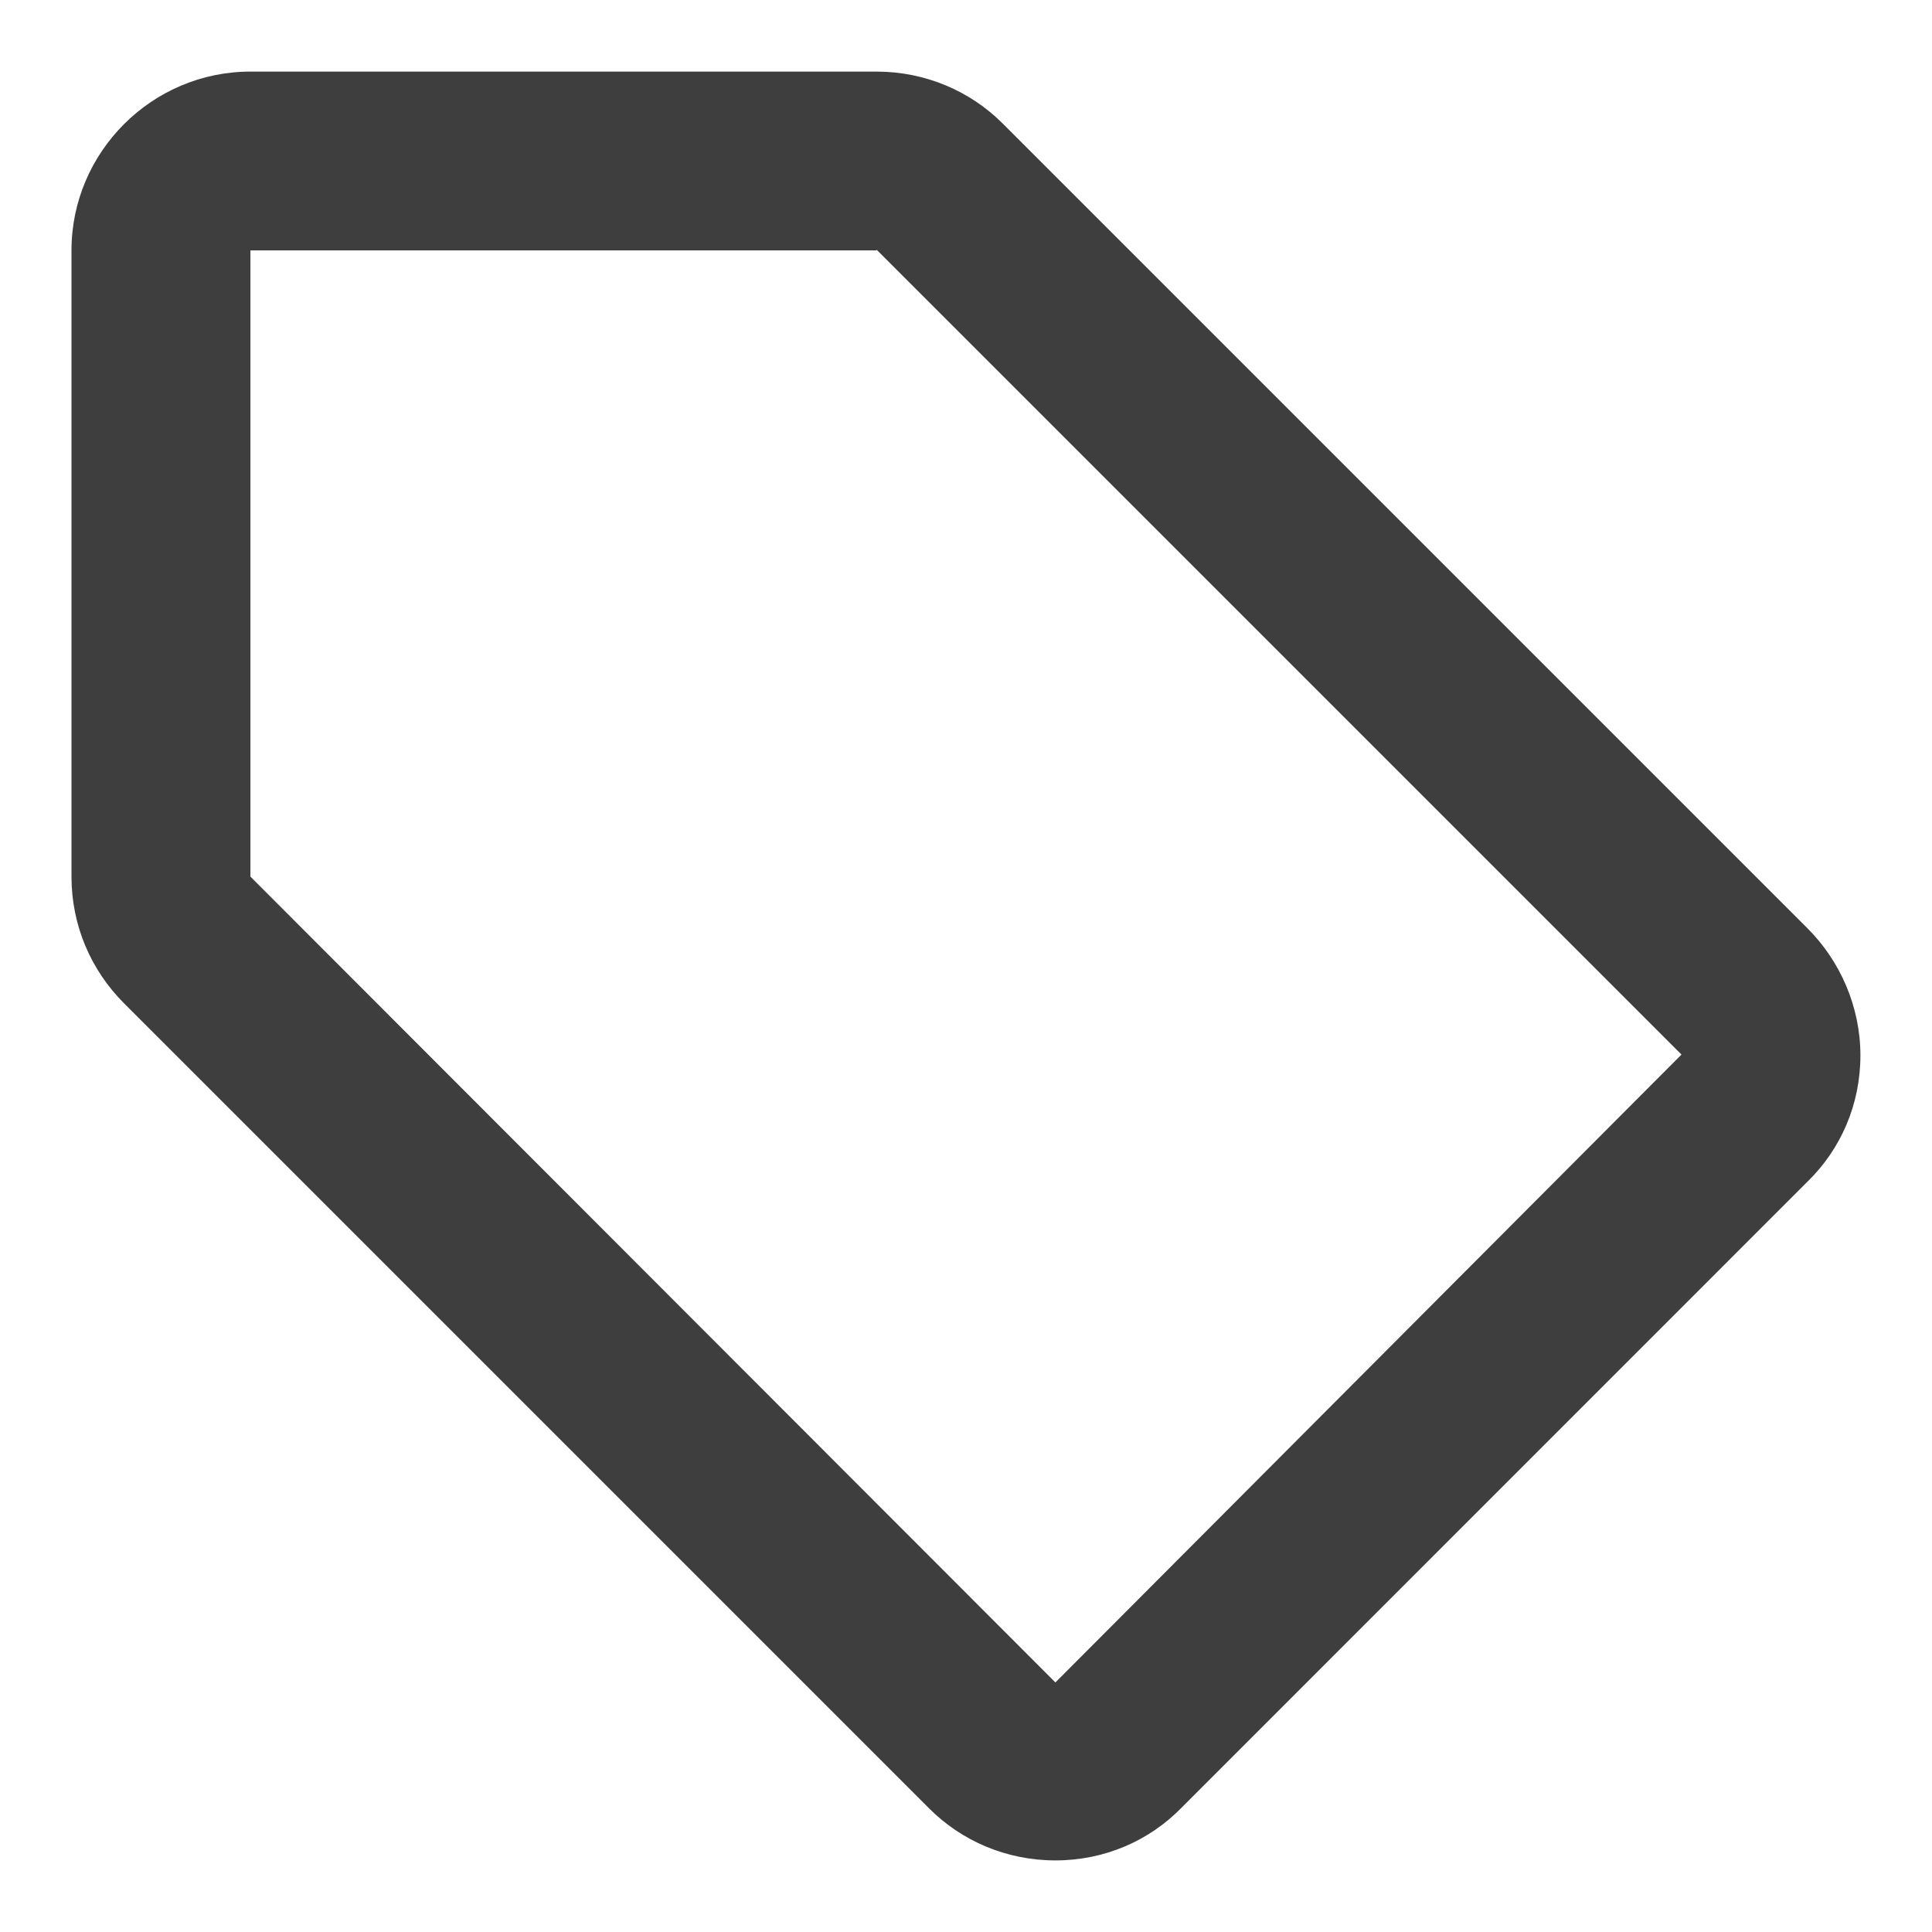
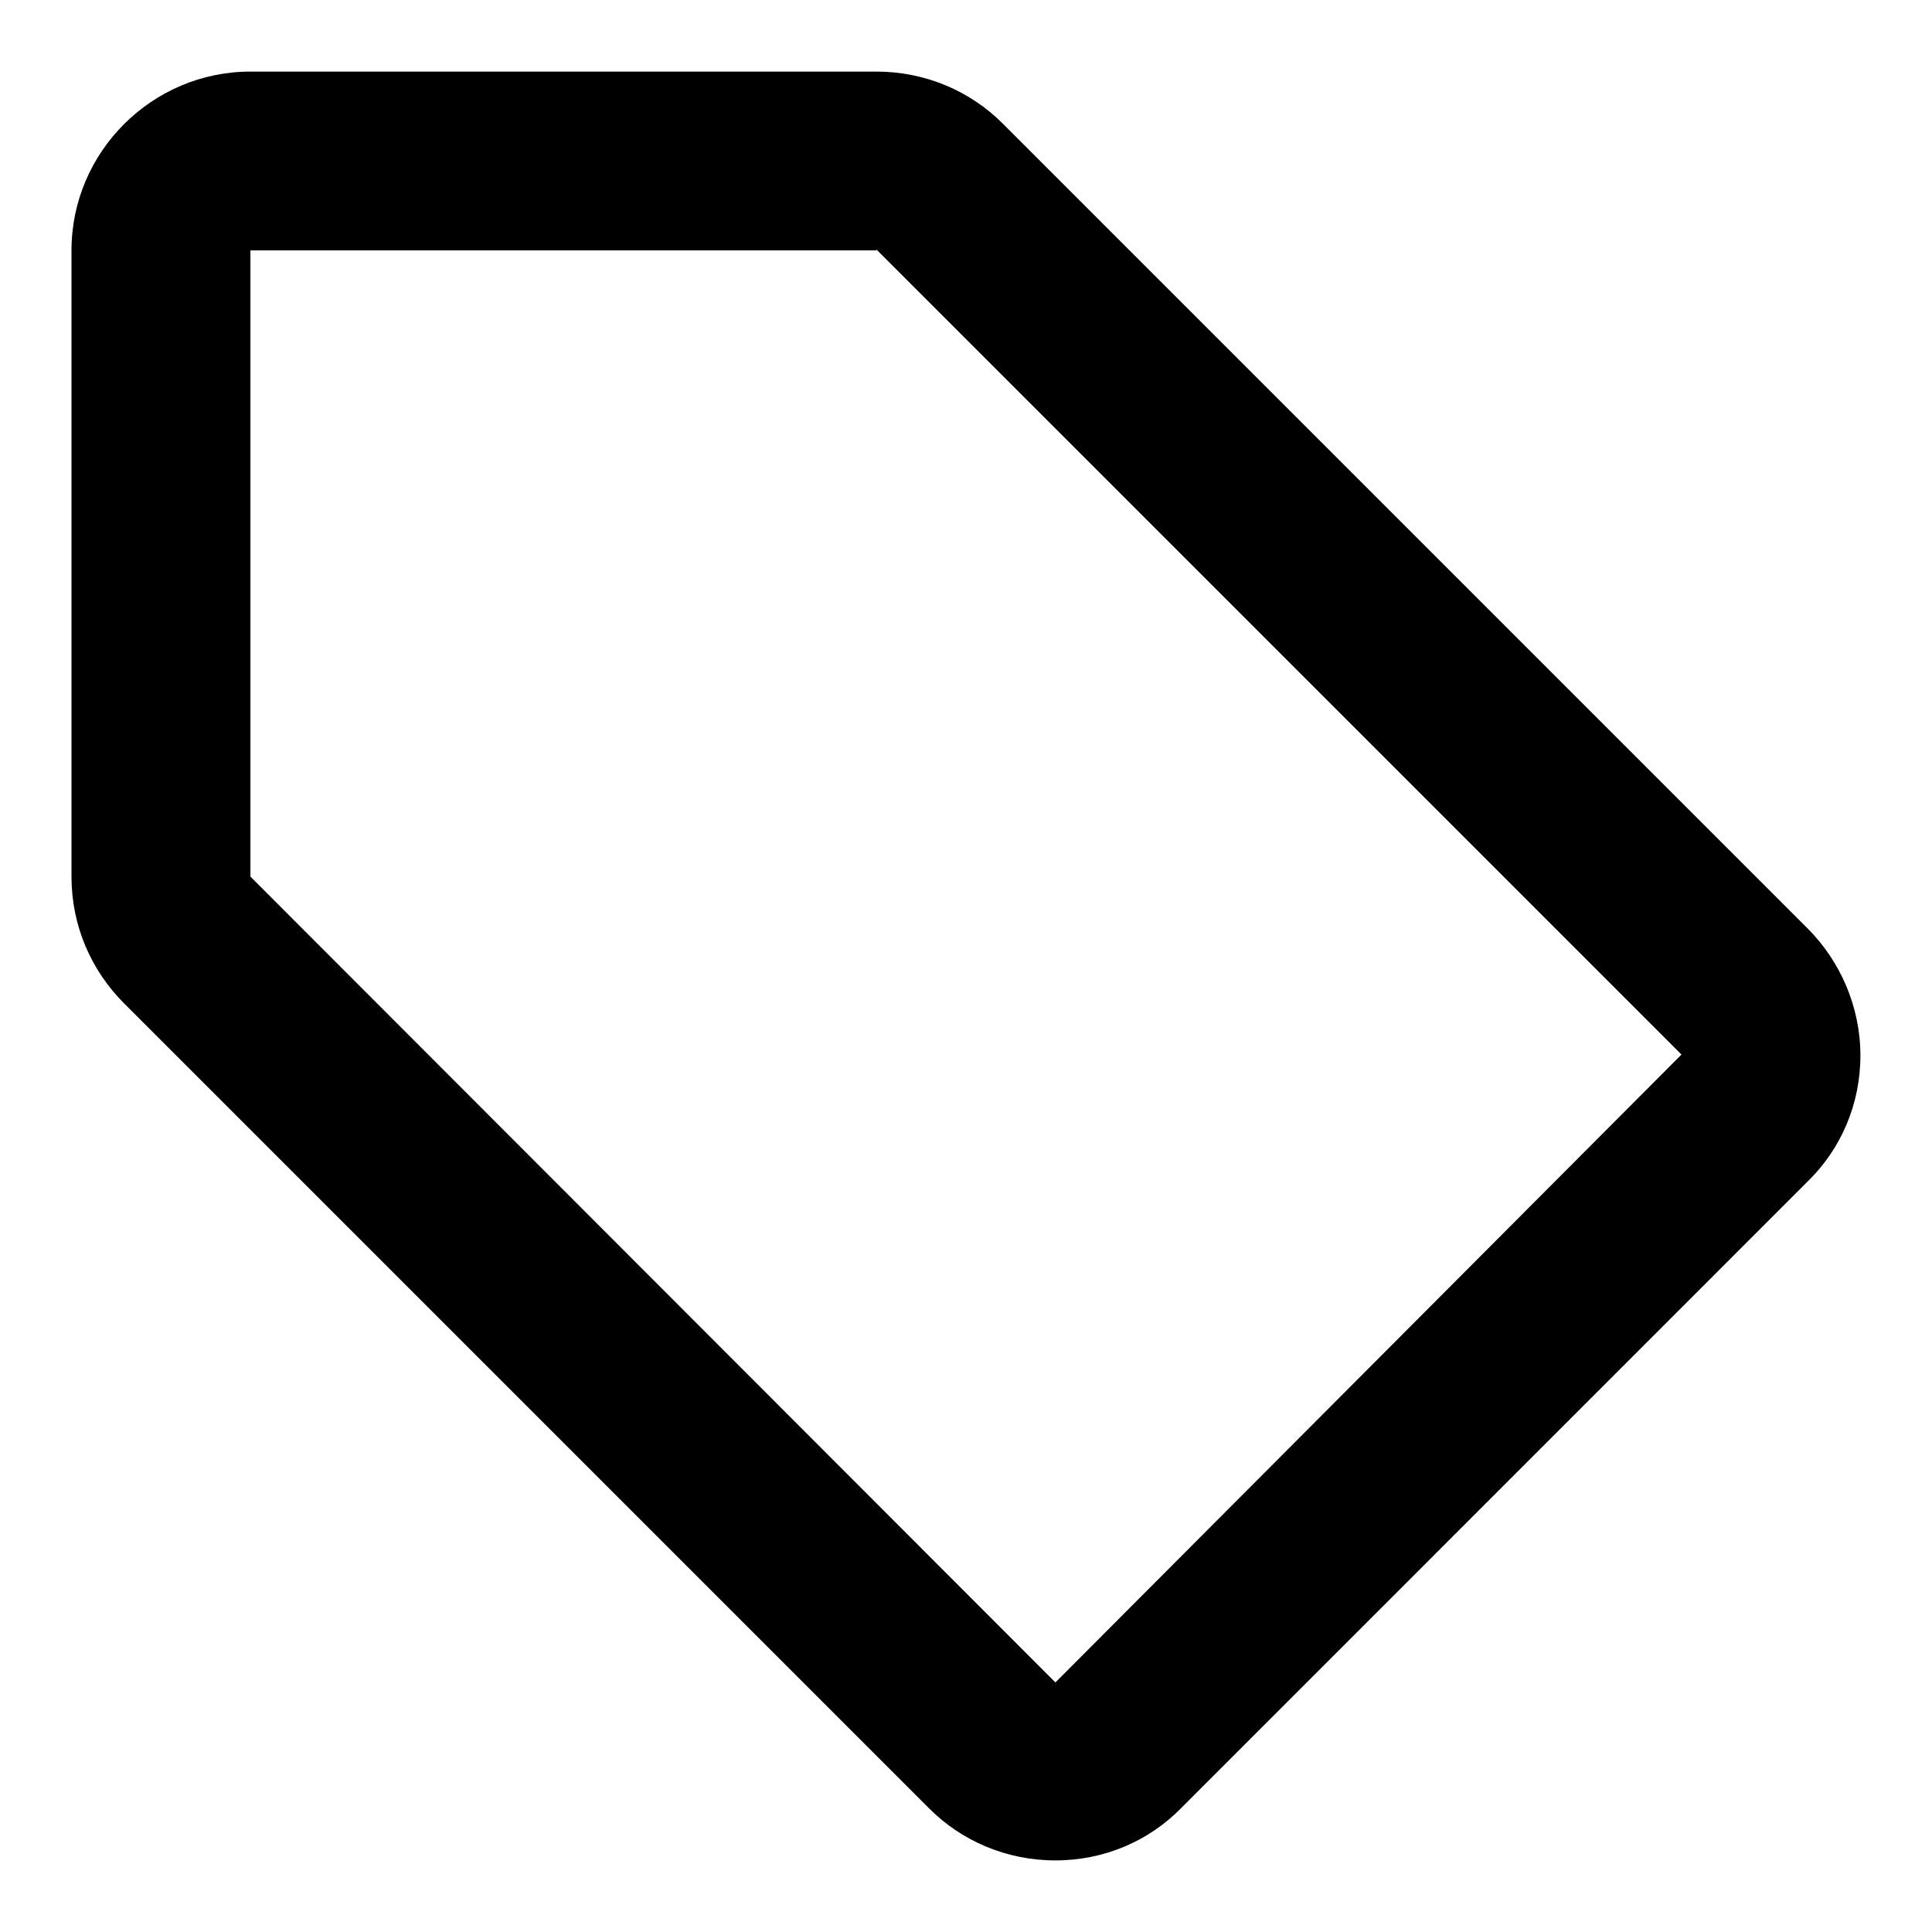
- <svg xmlns="http://www.w3.org/2000/svg" width="18" height="18" viewBox="0 0 18 18" fill="none">
-   <path d="M16.841 8.65L9.341 1.15C9.041 0.85 8.624 0.667 8.166 0.667H2.333C1.416 0.667 0.666 1.417 0.666 2.333V8.167C0.666 8.625 0.849 9.042 1.158 9.35L8.658 16.85C8.958 17.15 9.374 17.333 9.833 17.333C10.291 17.333 10.708 17.15 11.008 16.842L16.841 11.008C17.149 10.708 17.333 10.292 17.333 9.833C17.333 9.375 17.141 8.95 16.841 8.65ZM9.833 15.675L2.333 8.167V2.333H8.166V2.325L15.666 9.825L9.833 15.675Z" fill="#3E3E3E" />
+ <svg xmlns="http://www.w3.org/2000/svg" width="18" height="18" viewBox="0 0 18 18" fill="currentColor">
+   <path d="M16.841 8.65L9.341 1.15C9.041 0.85 8.624 0.667 8.166 0.667H2.333C1.416 0.667 0.666 1.417 0.666 2.333V8.167C0.666 8.625 0.849 9.042 1.158 9.35L8.658 16.85C8.958 17.15 9.374 17.333 9.833 17.333C10.291 17.333 10.708 17.15 11.008 16.842L16.841 11.008C17.149 10.708 17.333 10.292 17.333 9.833C17.333 9.375 17.141 8.95 16.841 8.65ZM9.833 15.675L2.333 8.167V2.333H8.166V2.325L15.666 9.825L9.833 15.675Z" fill="currentColor" />
</svg>
